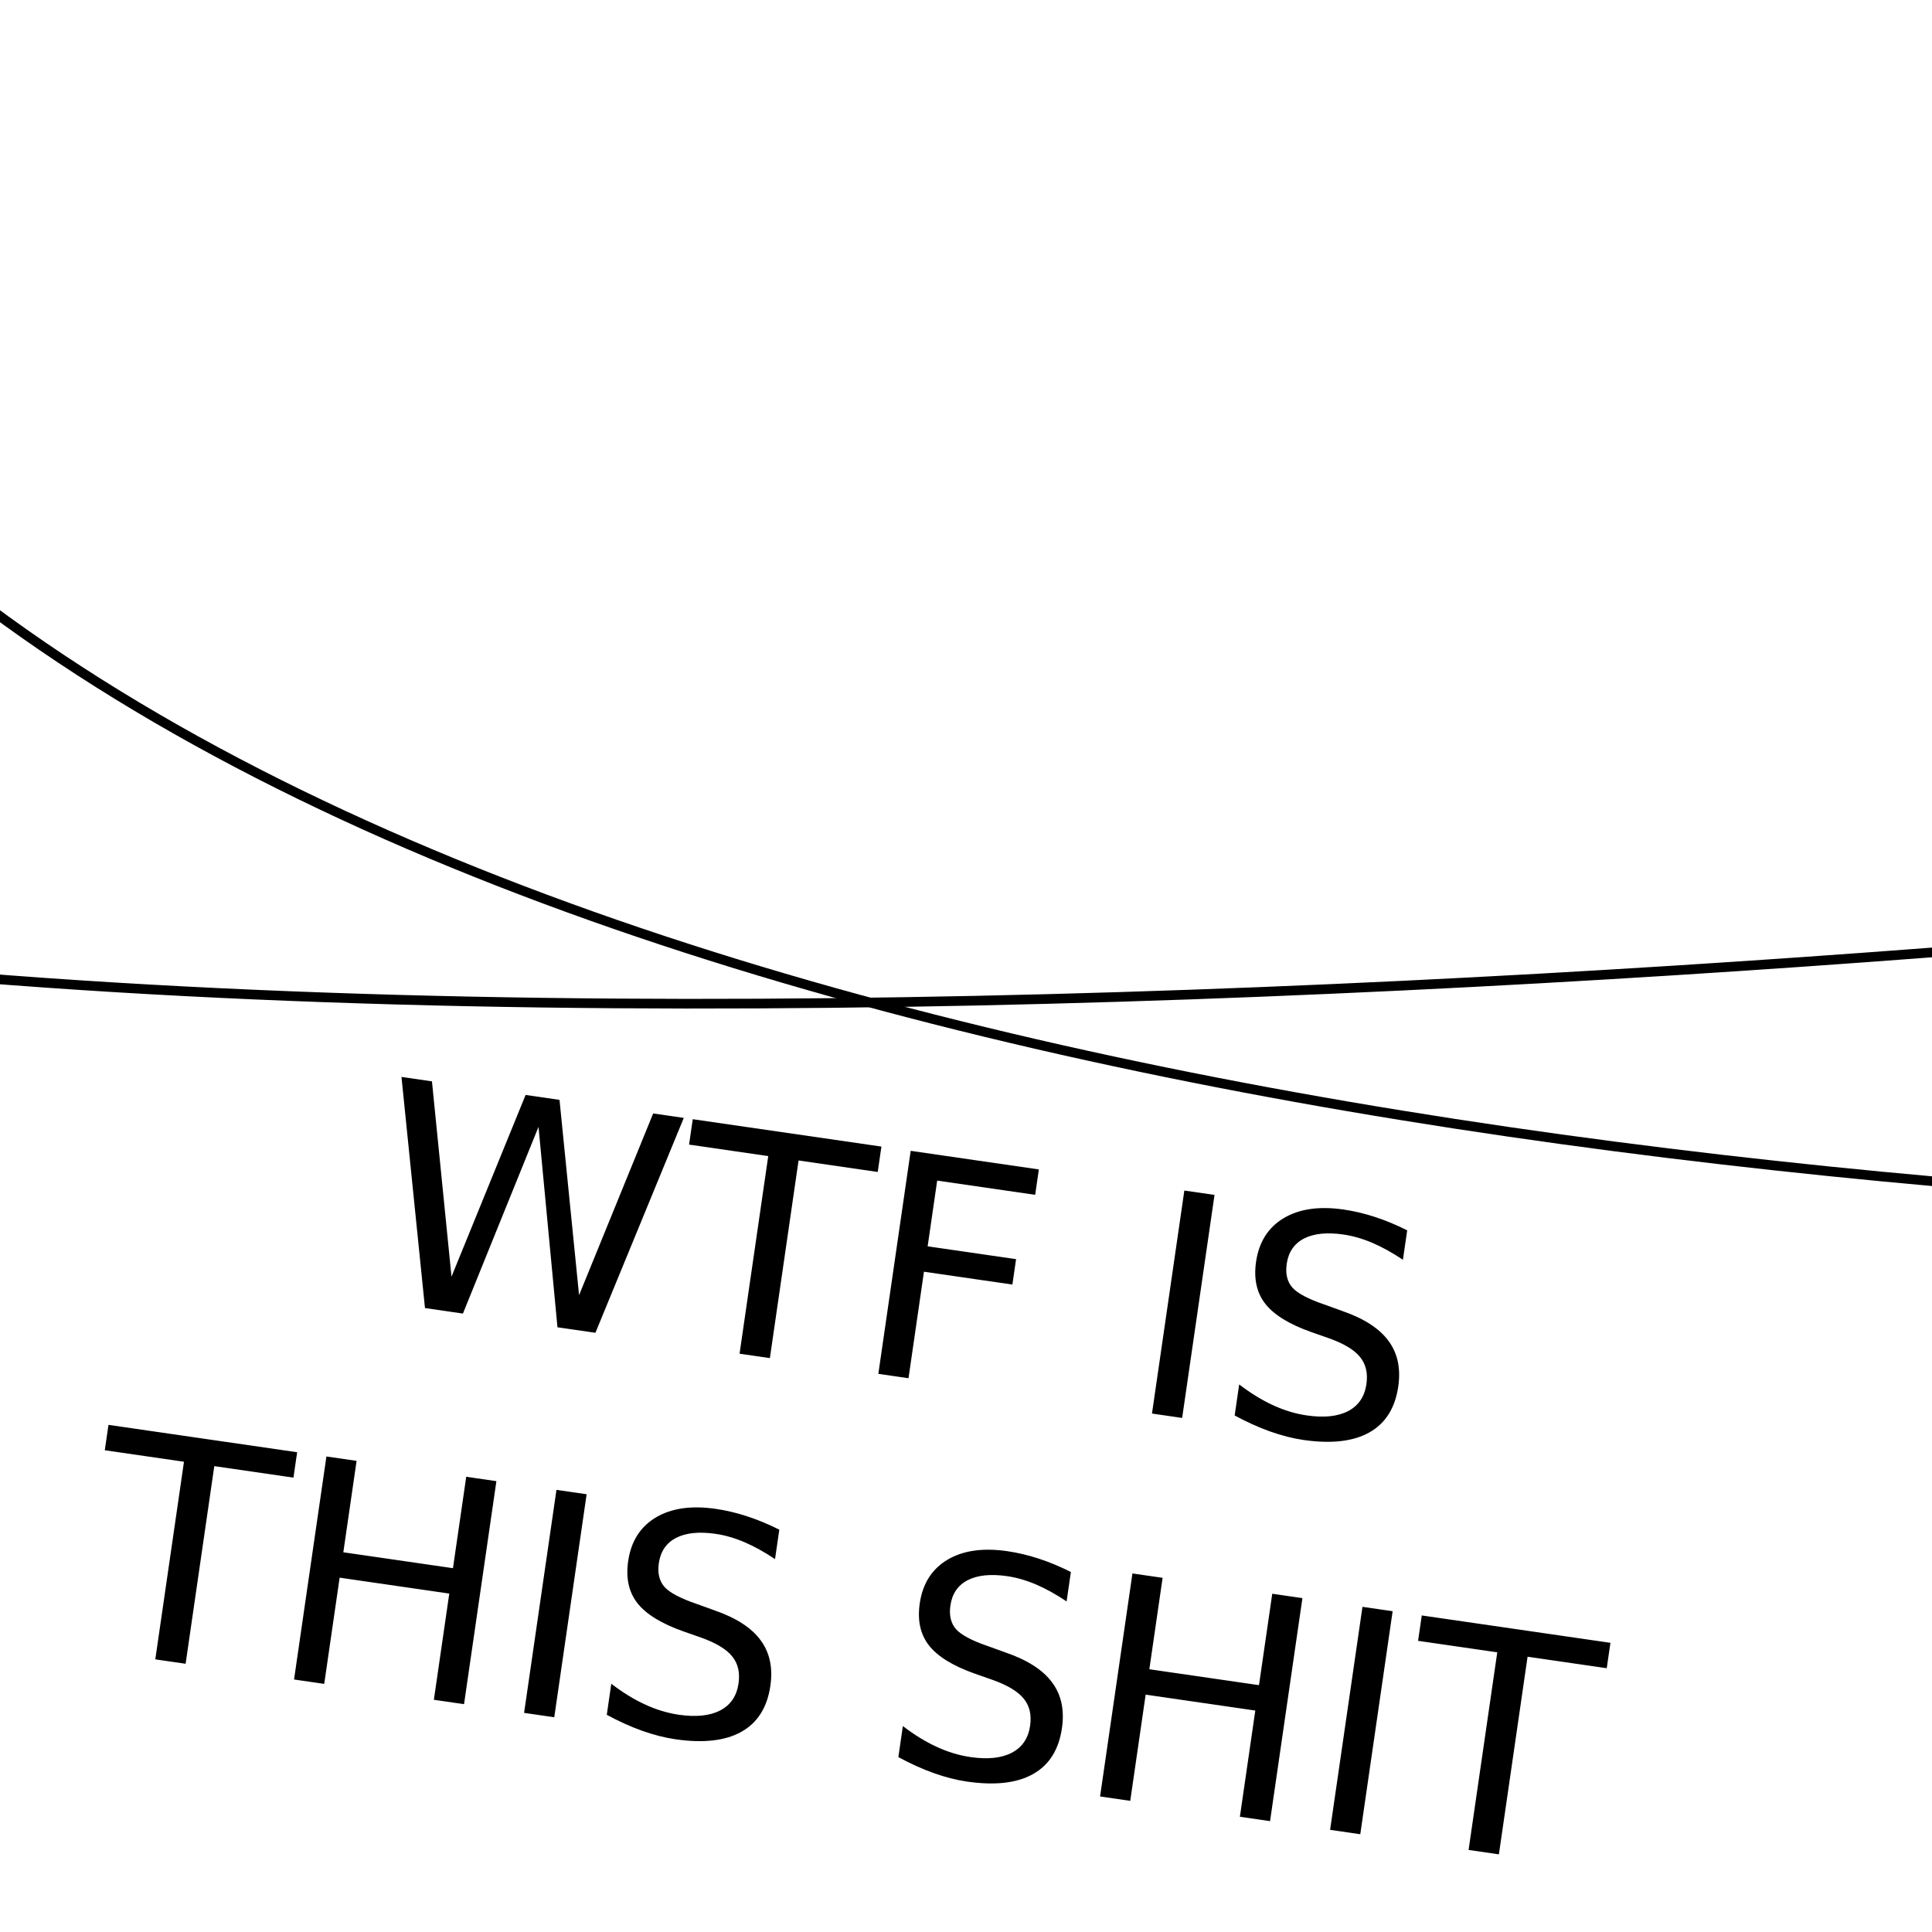
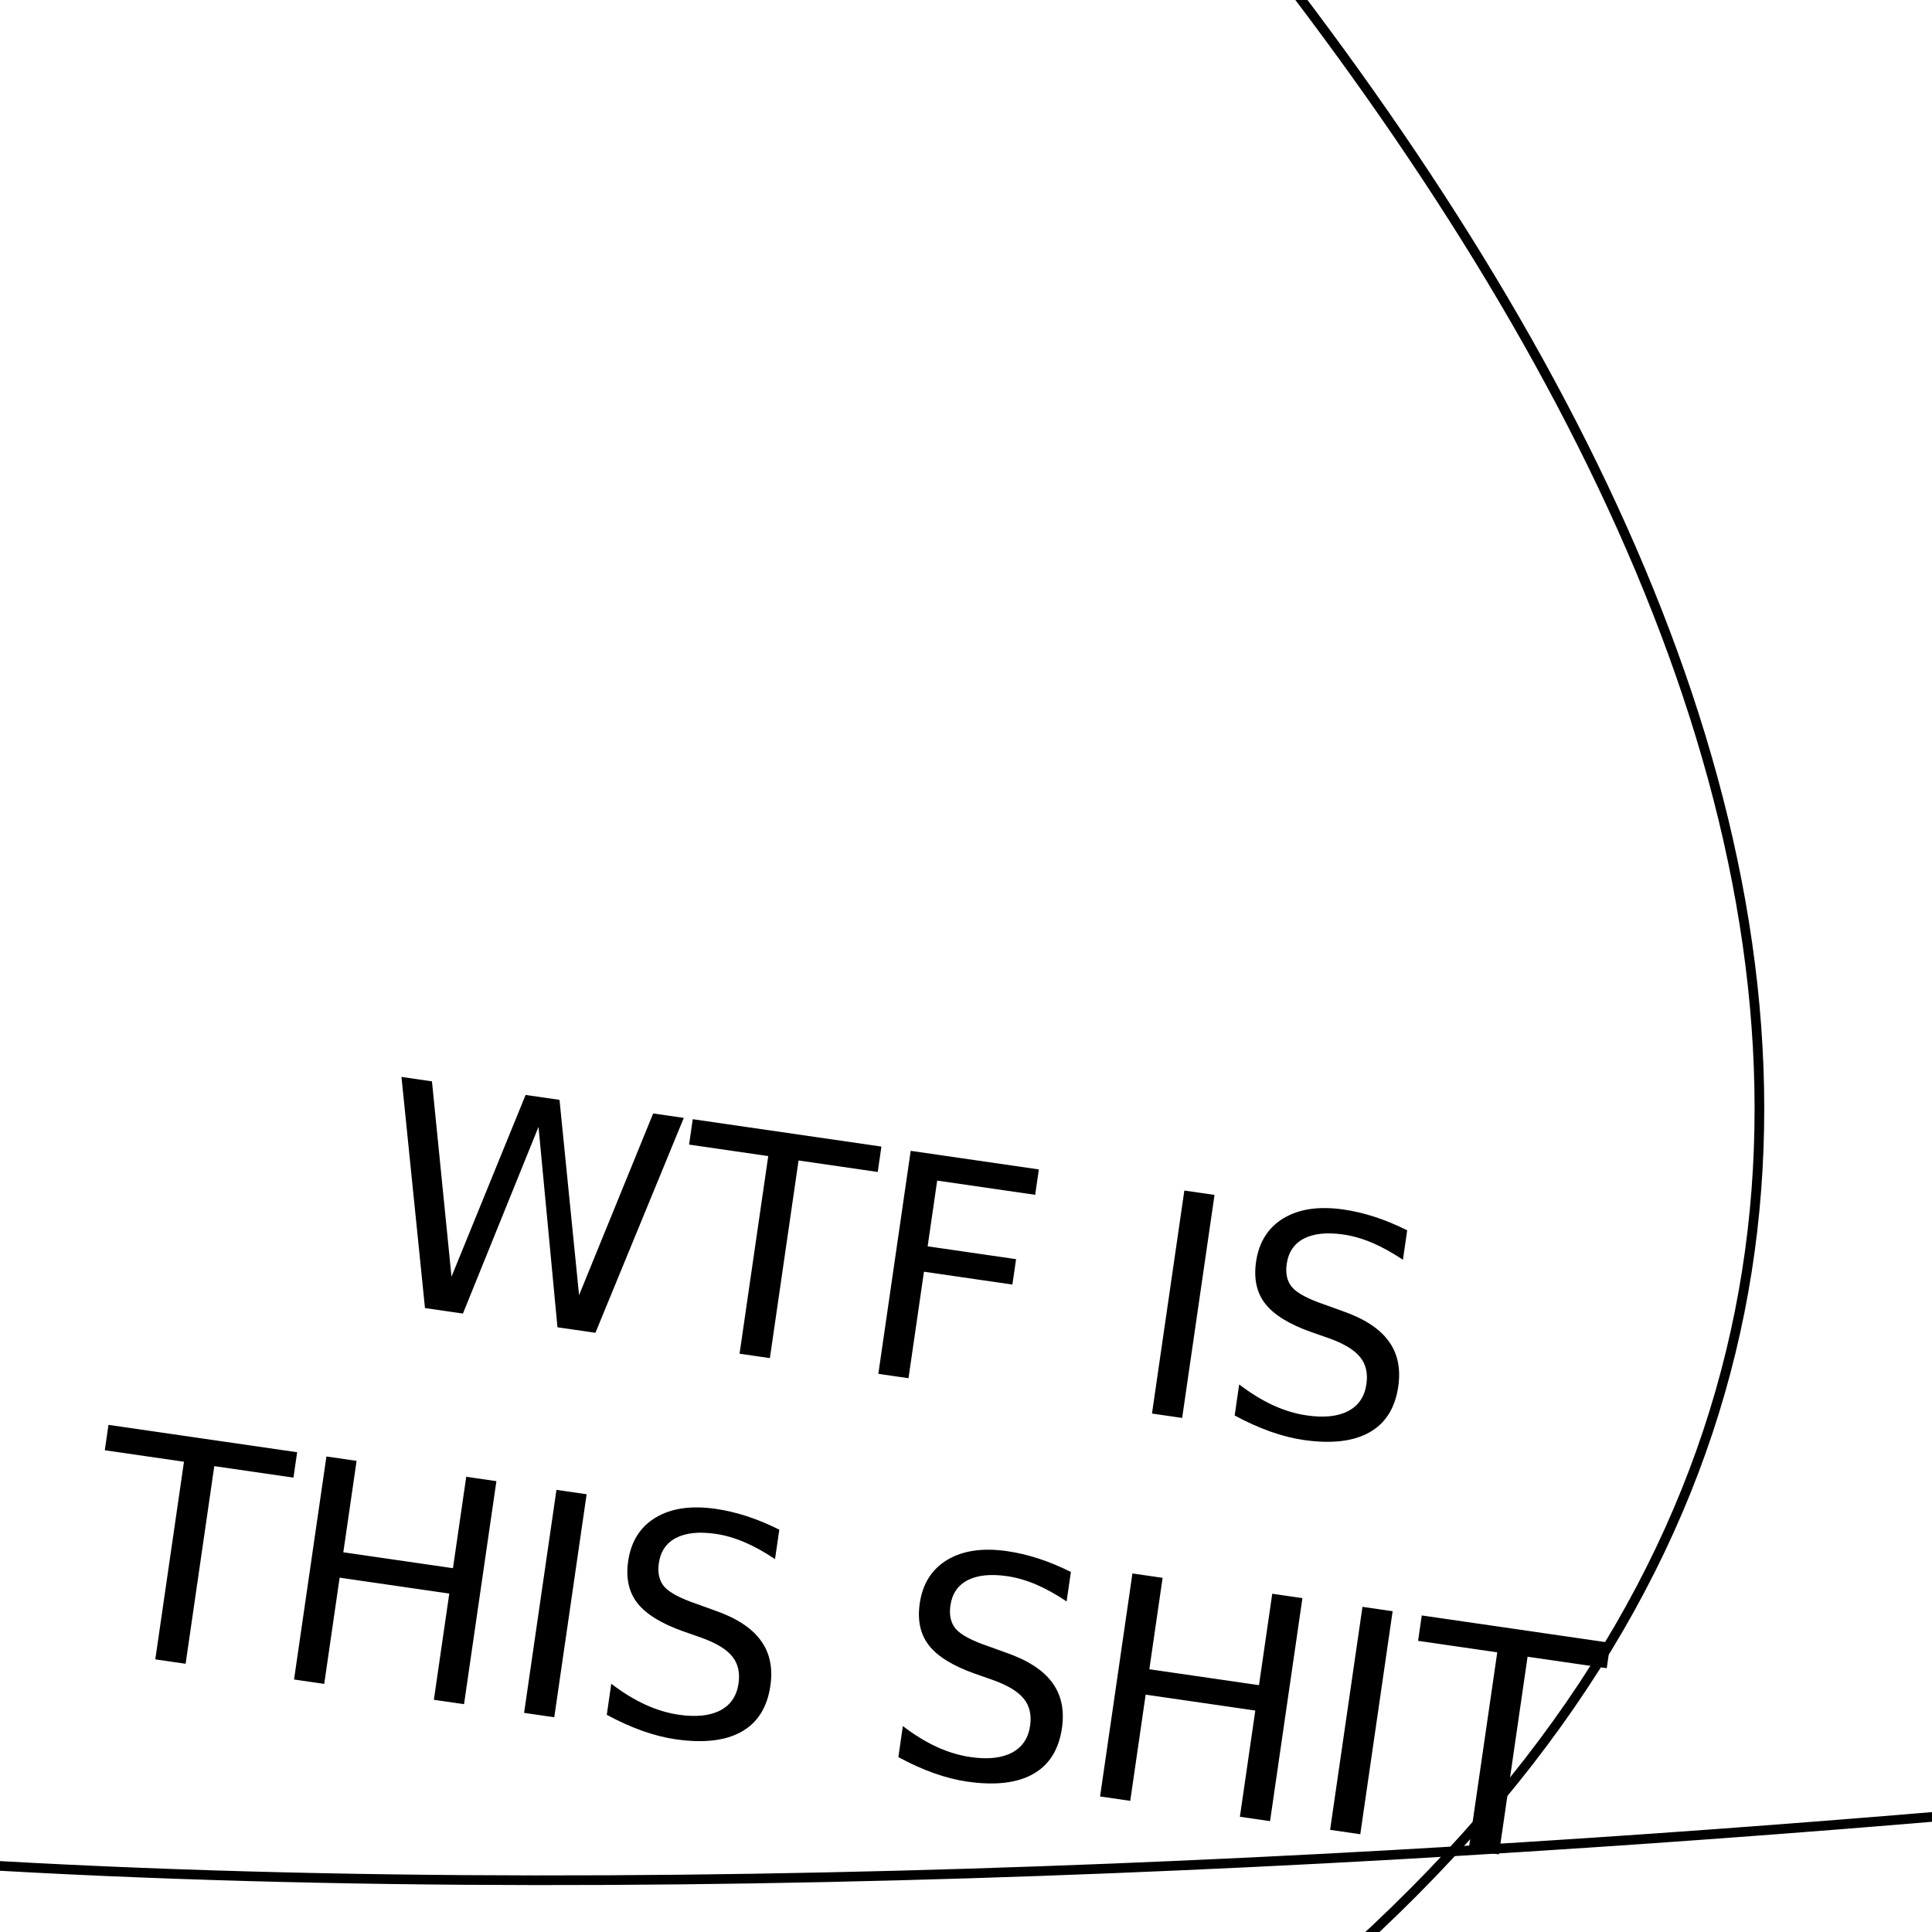
<svg xmlns="http://www.w3.org/2000/svg" version="1.0" width="200" height="200" id="svg2">
  <defs id="defs4" />
-   <path d="M -45.087,-69.364 C -107.514,169.942 393.064,122.543 393.064,122.543" id="path2426" style="fill:none;fill-rule:evenodd;stroke:#000000;stroke-width:1px;stroke-linecap:butt;stroke-linejoin:miter;stroke-opacity:1" />
-   <path d="M -67.052,91.908 C 56.069,120.231 292.486,89.595 295.376,89.017" id="path2391" style="fill:none;fill-rule:evenodd;stroke:#000000;stroke-width:1px;stroke-linecap:butt;stroke-linejoin:miter;stroke-opacity:1" />
+   <path d="M 133.967,207.147 C 324.158,49.059 -110.253,-204.144 -110.253,-204.144" id="path2426" style="fill:none;fill-rule:evenodd;stroke:#000000;stroke-width:1px;stroke-linecap:butt;stroke-linejoin:miter;stroke-opacity:1" />
+   <path d="M -82.584,182.646 C 40.538,210.97 276.954,180.334 279.844,179.756" id="path2391" style="fill:none;fill-rule:evenodd;stroke:#000000;stroke-width:1px;stroke-linecap:butt;stroke-linejoin:miter;stroke-opacity:1" />
  <path d="M 57.141,104.359 L 60.329,104.359 L 65.235,124.077 L 70.125,104.359 L 73.672,104.359 L 78.579,124.077 L 83.469,104.359 L 86.672,104.359 L 80.813,127.687 L 76.844,127.687 L 71.922,107.437 L 66.954,127.687 L 62.985,127.687 L 57.141,104.359 M 87.61,104.359 L 107.344,104.359 L 107.344,107.015 L 99.063,107.015 L 99.063,127.687 L 95.891,127.687 L 95.891,107.015 L 87.61,107.015 L 87.61,104.359 M 110.407,104.359 L 123.813,104.359 L 123.813,107.015 L 113.563,107.015 L 113.563,113.89 L 122.813,113.89 L 122.813,116.546 L 113.563,116.546 L 113.563,127.687 L 110.407,127.687 L 110.407,104.359 M 139.032,104.359 L 142.188,104.359 L 142.188,127.687 L 139.032,127.687 L 139.032,104.359 M 162.454,105.124 L 162.454,108.202 C 161.256,107.629 160.125,107.202 159.063,106.921 C 158,106.64 156.974,106.499 155.985,106.499 C 154.266,106.499 152.938,106.833 152,107.499 C 151.073,108.166 150.61,109.114 150.61,110.343 C 150.61,111.374 150.917,112.155 151.532,112.687 C 152.157,113.208 153.334,113.629 155.063,113.952 L 156.969,114.343 C 159.323,114.791 161.058,115.583 162.172,116.718 C 163.297,117.843 163.86,119.353 163.86,121.249 C 163.86,123.51 163.099,125.223 161.579,126.39 C 160.068,127.556 157.849,128.14 154.922,128.14 C 153.818,128.14 152.641,128.015 151.391,127.765 C 150.151,127.515 148.865,127.145 147.532,126.655 L 147.532,123.405 C 148.813,124.124 150.068,124.666 151.297,125.03 C 152.526,125.395 153.735,125.577 154.922,125.577 C 156.724,125.577 158.115,125.223 159.094,124.515 C 160.073,123.806 160.563,122.796 160.563,121.484 C 160.563,120.338 160.209,119.442 159.5,118.796 C 158.803,118.15 157.651,117.666 156.047,117.343 L 154.125,116.968 C 151.771,116.499 150.068,115.765 149.016,114.765 C 147.964,113.765 147.438,112.374 147.438,110.593 C 147.438,108.53 148.162,106.905 149.61,105.718 C 151.068,104.53 153.073,103.937 155.625,103.937 C 156.719,103.937 157.834,104.036 158.969,104.234 C 160.105,104.431 161.266,104.728 162.454,105.124 M 32.297,144.359 L 52.032,144.359 L 52.032,147.015 L 43.75,147.015 L 43.75,167.687 L 40.579,167.687 L 40.579,147.015 L 32.297,147.015 L 32.297,144.359 M 55.094,144.359 L 58.25,144.359 L 58.25,153.921 L 69.719,153.921 L 69.719,144.359 L 72.875,144.359 L 72.875,167.687 L 69.719,167.687 L 69.719,156.577 L 58.25,156.577 L 58.25,167.687 L 55.094,167.687 L 55.094,144.359 M 79.157,144.359 L 82.313,144.359 L 82.313,167.687 L 79.157,167.687 L 79.157,144.359 M 102.579,145.124 L 102.579,148.202 C 101.381,147.629 100.25,147.202 99.188,146.921 C 98.125,146.64 97.099,146.499 96.11,146.499 C 94.391,146.499 93.063,146.833 92.125,147.499 C 91.198,148.166 90.735,149.114 90.735,150.343 C 90.735,151.374 91.042,152.155 91.657,152.687 C 92.282,153.208 93.459,153.629 95.188,153.952 L 97.094,154.343 C 99.448,154.791 101.183,155.583 102.297,156.718 C 103.422,157.843 103.985,159.353 103.985,161.249 C 103.985,163.51 103.224,165.223 101.704,166.39 C 100.193,167.556 97.974,168.14 95.047,168.14 C 93.943,168.14 92.766,168.015 91.516,167.765 C 90.276,167.515 88.99,167.145 87.657,166.655 L 87.657,163.405 C 88.938,164.124 90.193,164.666 91.422,165.03 C 92.651,165.395 93.86,165.577 95.047,165.577 C 96.849,165.577 98.24,165.223 99.219,164.515 C 100.198,163.806 100.688,162.796 100.688,161.484 C 100.688,160.338 100.334,159.442 99.625,158.796 C 98.928,158.15 97.776,157.666 96.172,157.343 L 94.25,156.968 C 91.896,156.499 90.193,155.765 89.141,154.765 C 88.089,153.765 87.563,152.374 87.563,150.593 C 87.563,148.53 88.287,146.905 89.735,145.718 C 91.193,144.53 93.198,143.937 95.75,143.937 C 96.844,143.937 97.959,144.036 99.094,144.234 C 100.23,144.431 101.391,144.728 102.579,145.124 M 133.079,145.124 L 133.079,148.202 C 131.881,147.629 130.75,147.202 129.688,146.921 C 128.625,146.64 127.599,146.499 126.61,146.499 C 124.891,146.499 123.563,146.833 122.625,147.499 C 121.698,148.166 121.235,149.114 121.235,150.343 C 121.235,151.374 121.542,152.155 122.157,152.687 C 122.782,153.208 123.959,153.629 125.688,153.952 L 127.594,154.343 C 129.948,154.791 131.683,155.583 132.797,156.718 C 133.922,157.843 134.485,159.353 134.485,161.249 C 134.485,163.51 133.724,165.223 132.204,166.39 C 130.693,167.556 128.474,168.14 125.547,168.14 C 124.443,168.14 123.266,168.015 122.016,167.765 C 120.776,167.515 119.49,167.145 118.157,166.655 L 118.157,163.405 C 119.438,164.124 120.693,164.666 121.922,165.03 C 123.151,165.395 124.36,165.577 125.547,165.577 C 127.349,165.577 128.74,165.223 129.719,164.515 C 130.698,163.806 131.188,162.796 131.188,161.484 C 131.188,160.338 130.834,159.442 130.125,158.796 C 129.428,158.15 128.276,157.666 126.672,157.343 L 124.75,156.968 C 122.396,156.499 120.693,155.765 119.641,154.765 C 118.589,153.765 118.063,152.374 118.063,150.593 C 118.063,148.53 118.787,146.905 120.235,145.718 C 121.693,144.53 123.698,143.937 126.25,143.937 C 127.344,143.937 128.459,144.036 129.594,144.234 C 130.73,144.431 131.891,144.728 133.079,145.124 M 139.407,144.359 L 142.563,144.359 L 142.563,153.921 L 154.032,153.921 L 154.032,144.359 L 157.188,144.359 L 157.188,167.687 L 154.032,167.687 L 154.032,156.577 L 142.563,156.577 L 142.563,167.687 L 139.407,167.687 L 139.407,144.359 M 163.469,144.359 L 166.625,144.359 L 166.625,167.687 L 163.469,167.687 L 163.469,144.359 M 169.672,144.359 L 189.407,144.359 L 189.407,147.015 L 181.125,147.015 L 181.125,167.687 L 177.954,167.687 L 177.954,147.015 L 169.672,147.015 L 169.672,144.359" transform="matrix(0.9896335,0.1436159,-0.1436159,0.9896335,0,0)" id="text2393" style="font-size:32px;font-style:normal;font-weight:normal;text-align:center;text-anchor:middle;fill:#000000;fill-opacity:1;stroke:none;stroke-width:1px;stroke-linecap:butt;stroke-linejoin:miter;stroke-opacity:1;font-family:Bitstream Vera Sans" />
</svg>
